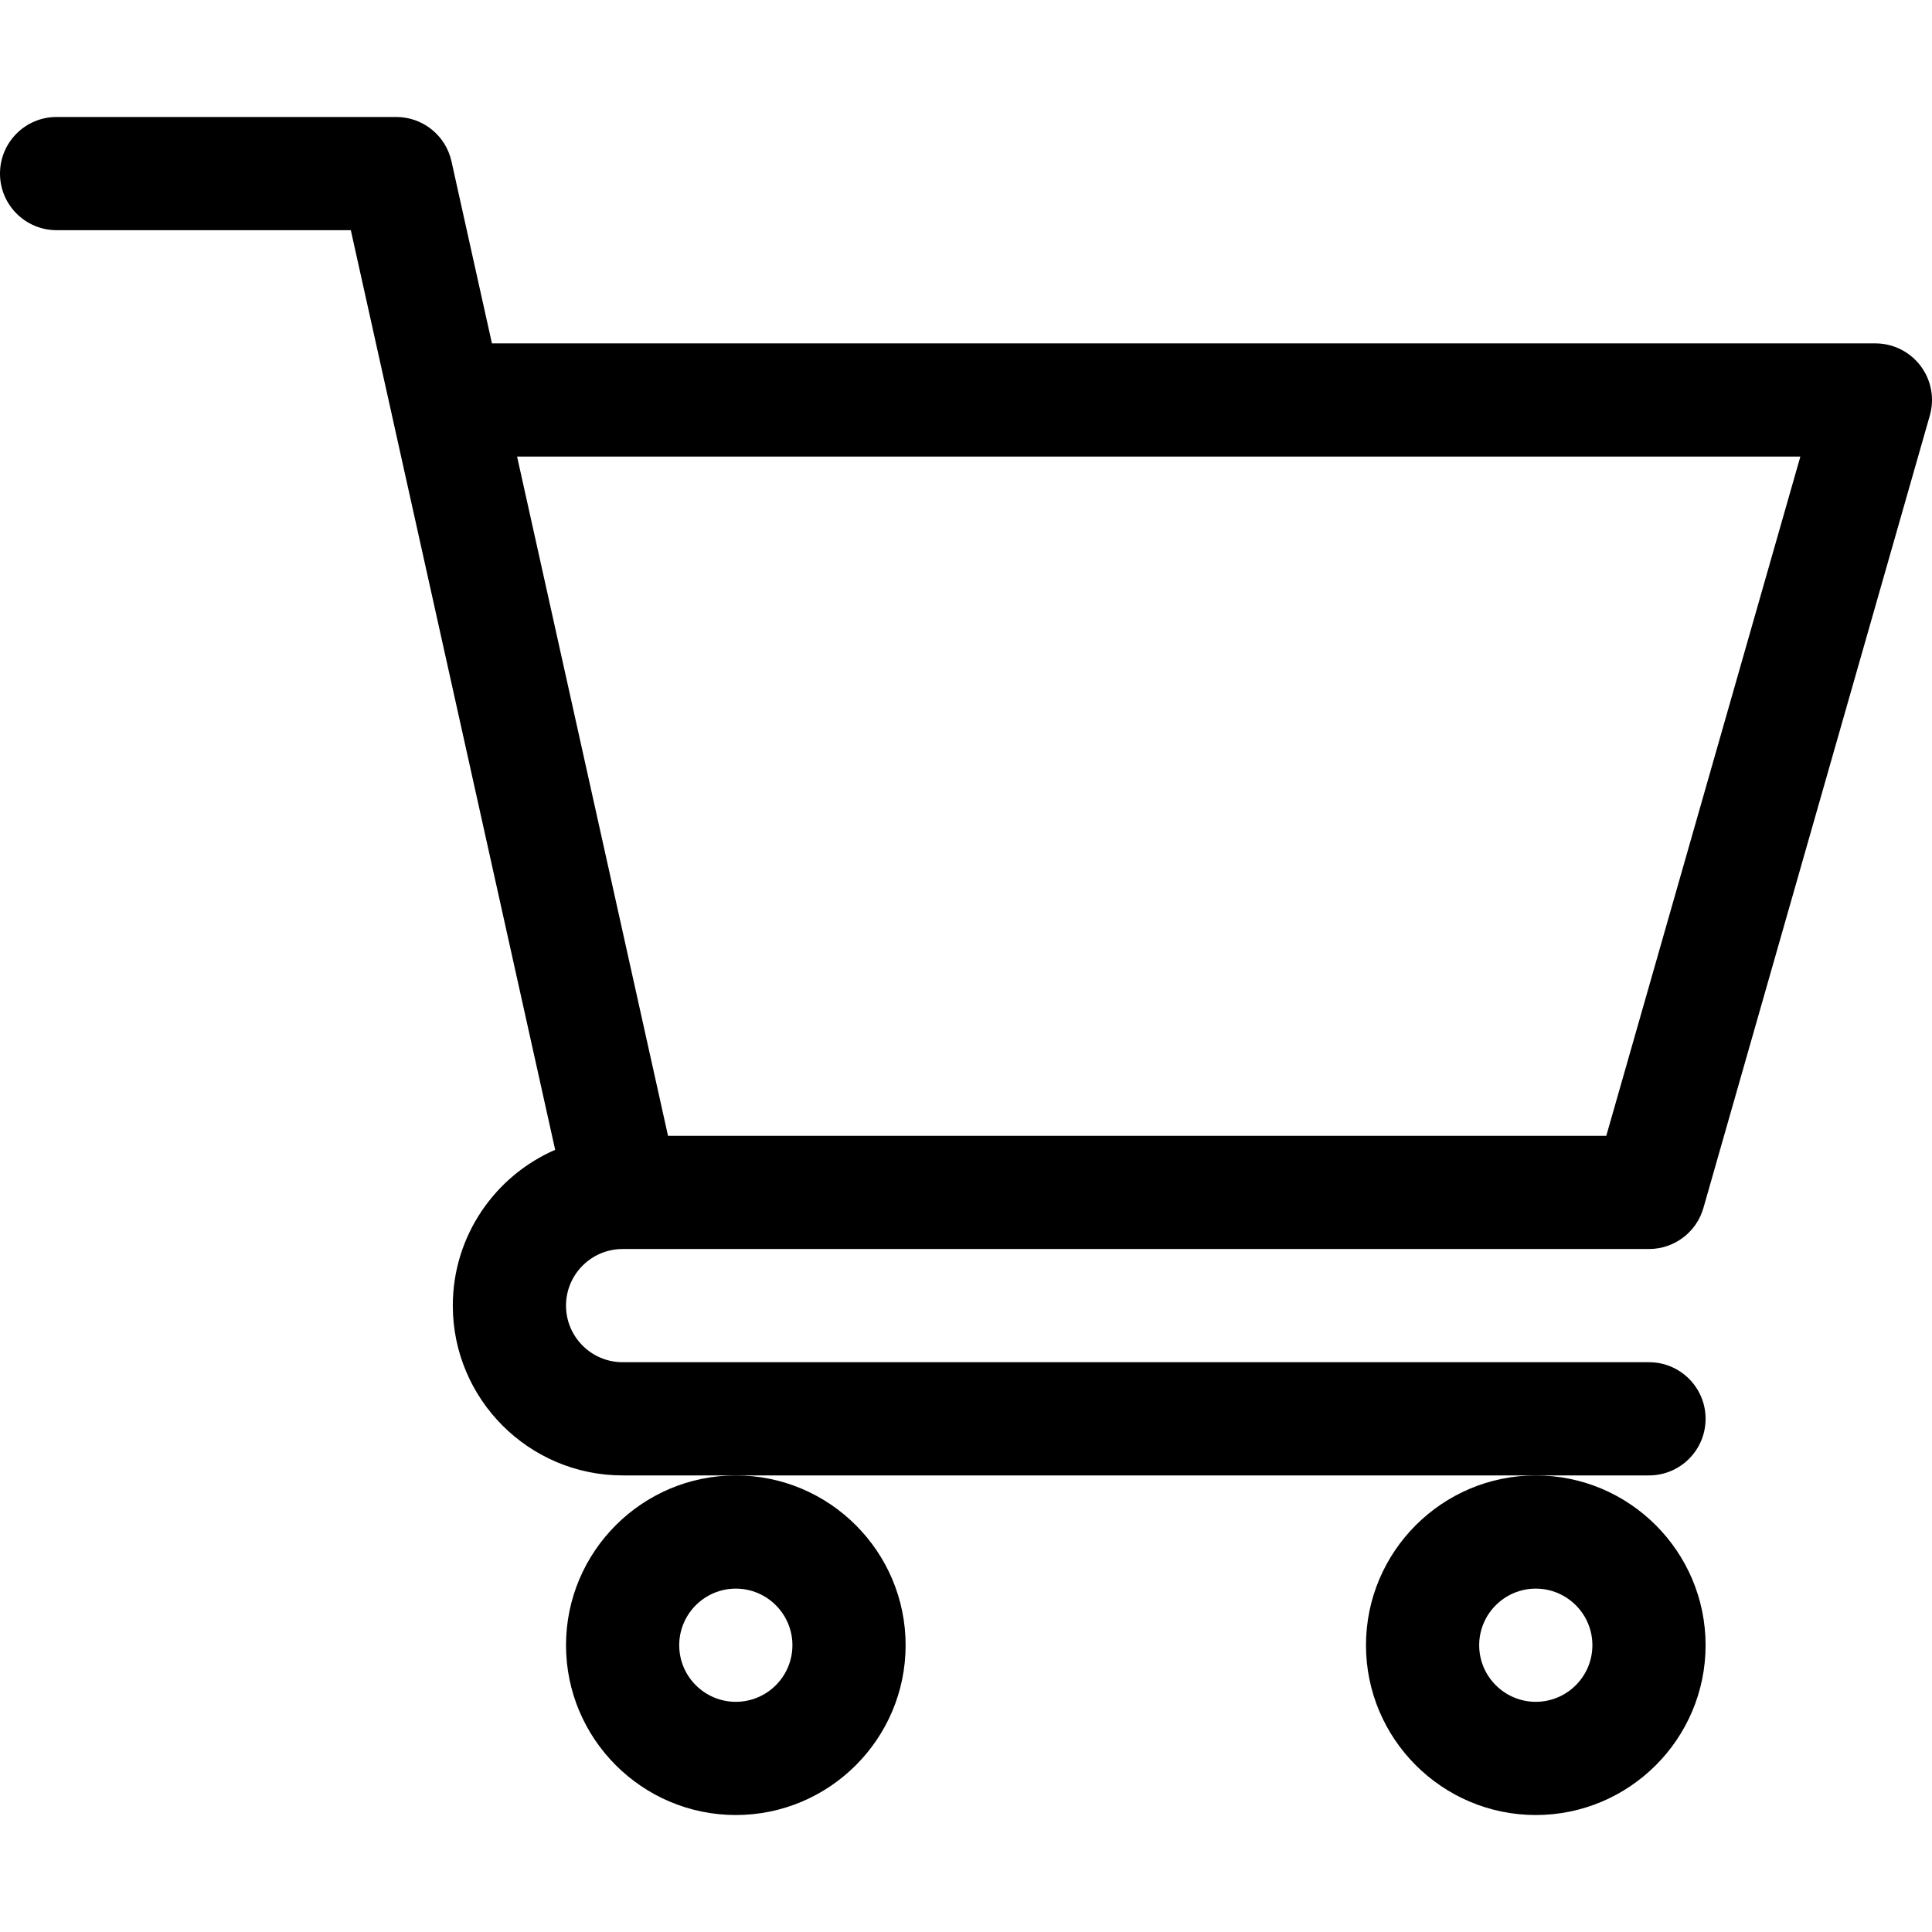
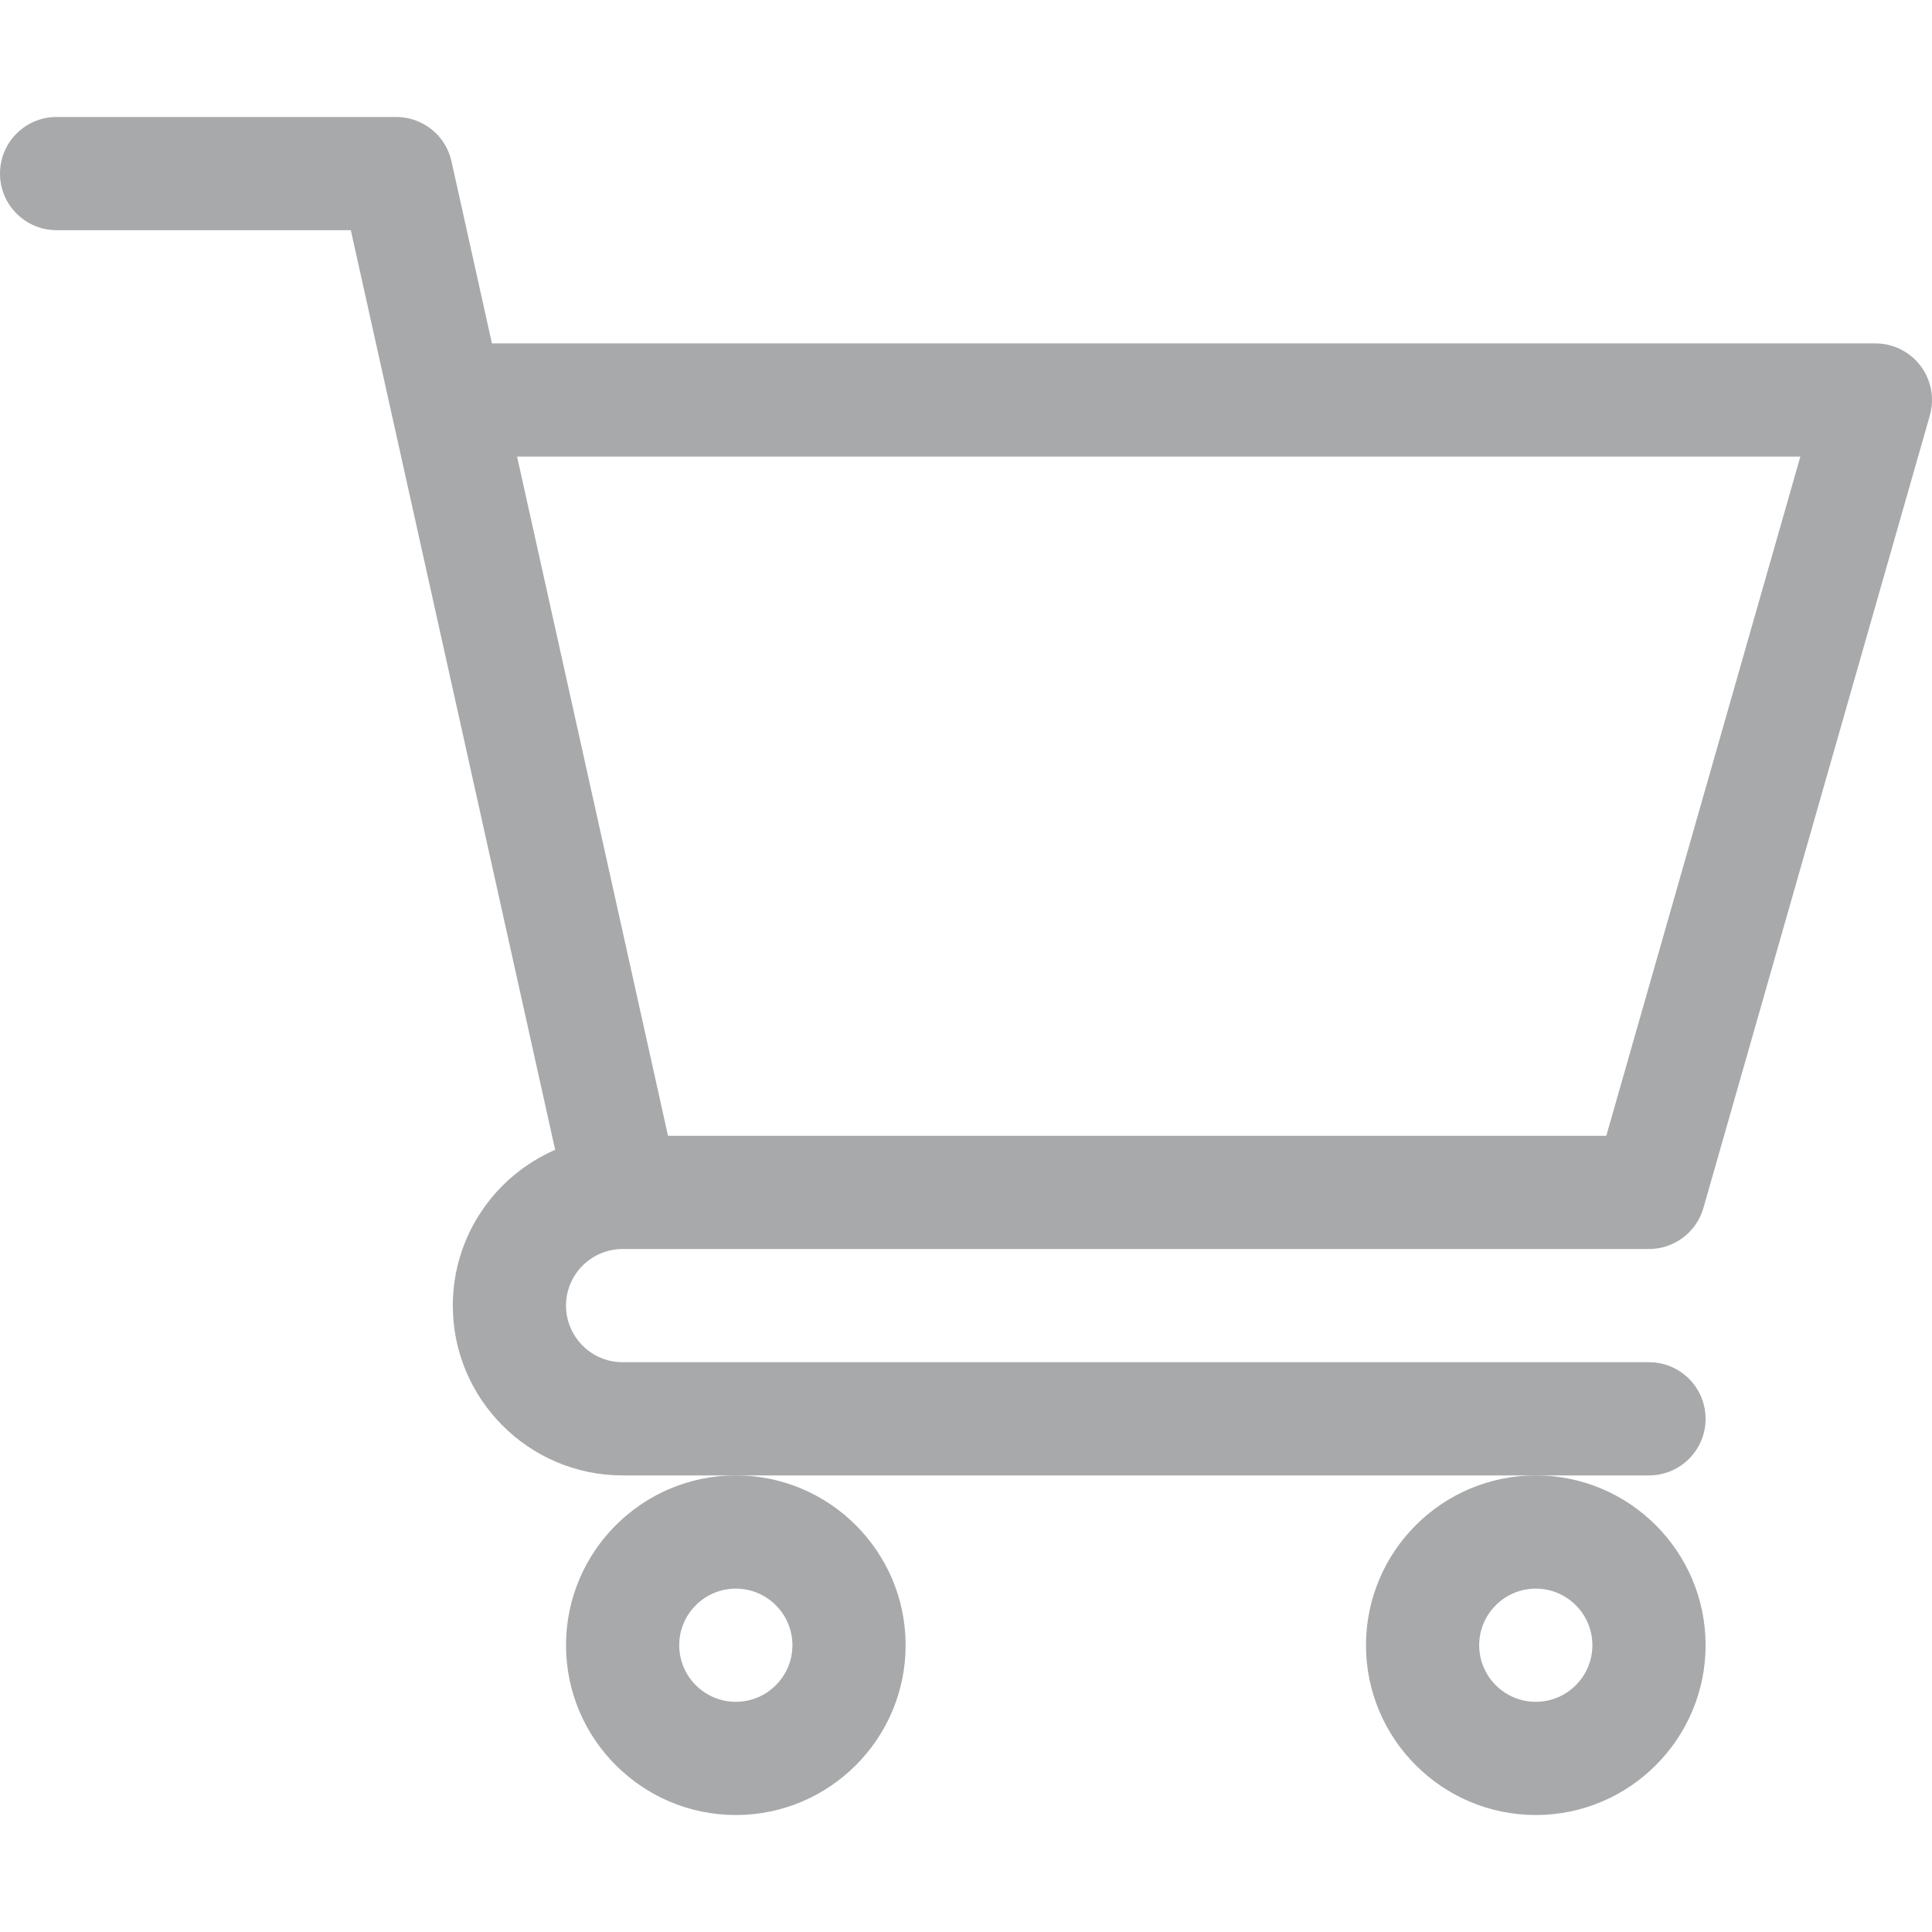
- <svg xmlns="http://www.w3.org/2000/svg" height="512pt" viewBox="0 -31 512 512" width="512pt">
+ <svg xmlns="http://www.w3.org/2000/svg" height="512pt" viewBox="0 -31 512 512" width="512pt" fill="#a8a9aa">
  <path d="m164.961 300.004h.023c.02 0 .039-.004.059-.004h271.957c6.695 0 12.582-4.441 14.422-10.879l60-210c1.293-4.527.387-9.395-2.445-13.152-2.836-3.758-7.27-5.969-11.977-5.969h-366.633l-10.723-48.254c-1.527-6.863-7.613-11.746-14.645-11.746h-90c-8.285 0-15 6.715-15 15s6.715 15 15 15h77.969c1.898 8.551 51.312 230.918 54.156 243.711-15.941 6.93-27.125 22.824-27.125 41.289 0 24.812 20.188 45 45 45h272c8.285 0 15-6.715 15-15s-6.715-15-15-15h-272c-8.27 0-15-6.73-15-15 0-8.258 6.707-14.977 14.961-14.996zm312.152-210.004-51.43 180h-248.652l-40-180zm0 0" />
  <path d="m150 405c0 24.812 20.188 45 45 45s45-20.188 45-45-20.188-45-45-45-45 20.188-45 45zm45-15c8.27 0 15 6.73 15 15s-6.73 15-15 15-15-6.73-15-15 6.73-15 15-15zm0 0" />
  <path d="m362 405c0 24.812 20.188 45 45 45s45-20.188 45-45-20.188-45-45-45-45 20.188-45 45zm45-15c8.27 0 15 6.73 15 15s-6.73 15-15 15-15-6.73-15-15 6.73-15 15-15zm0 0" />
</svg>
